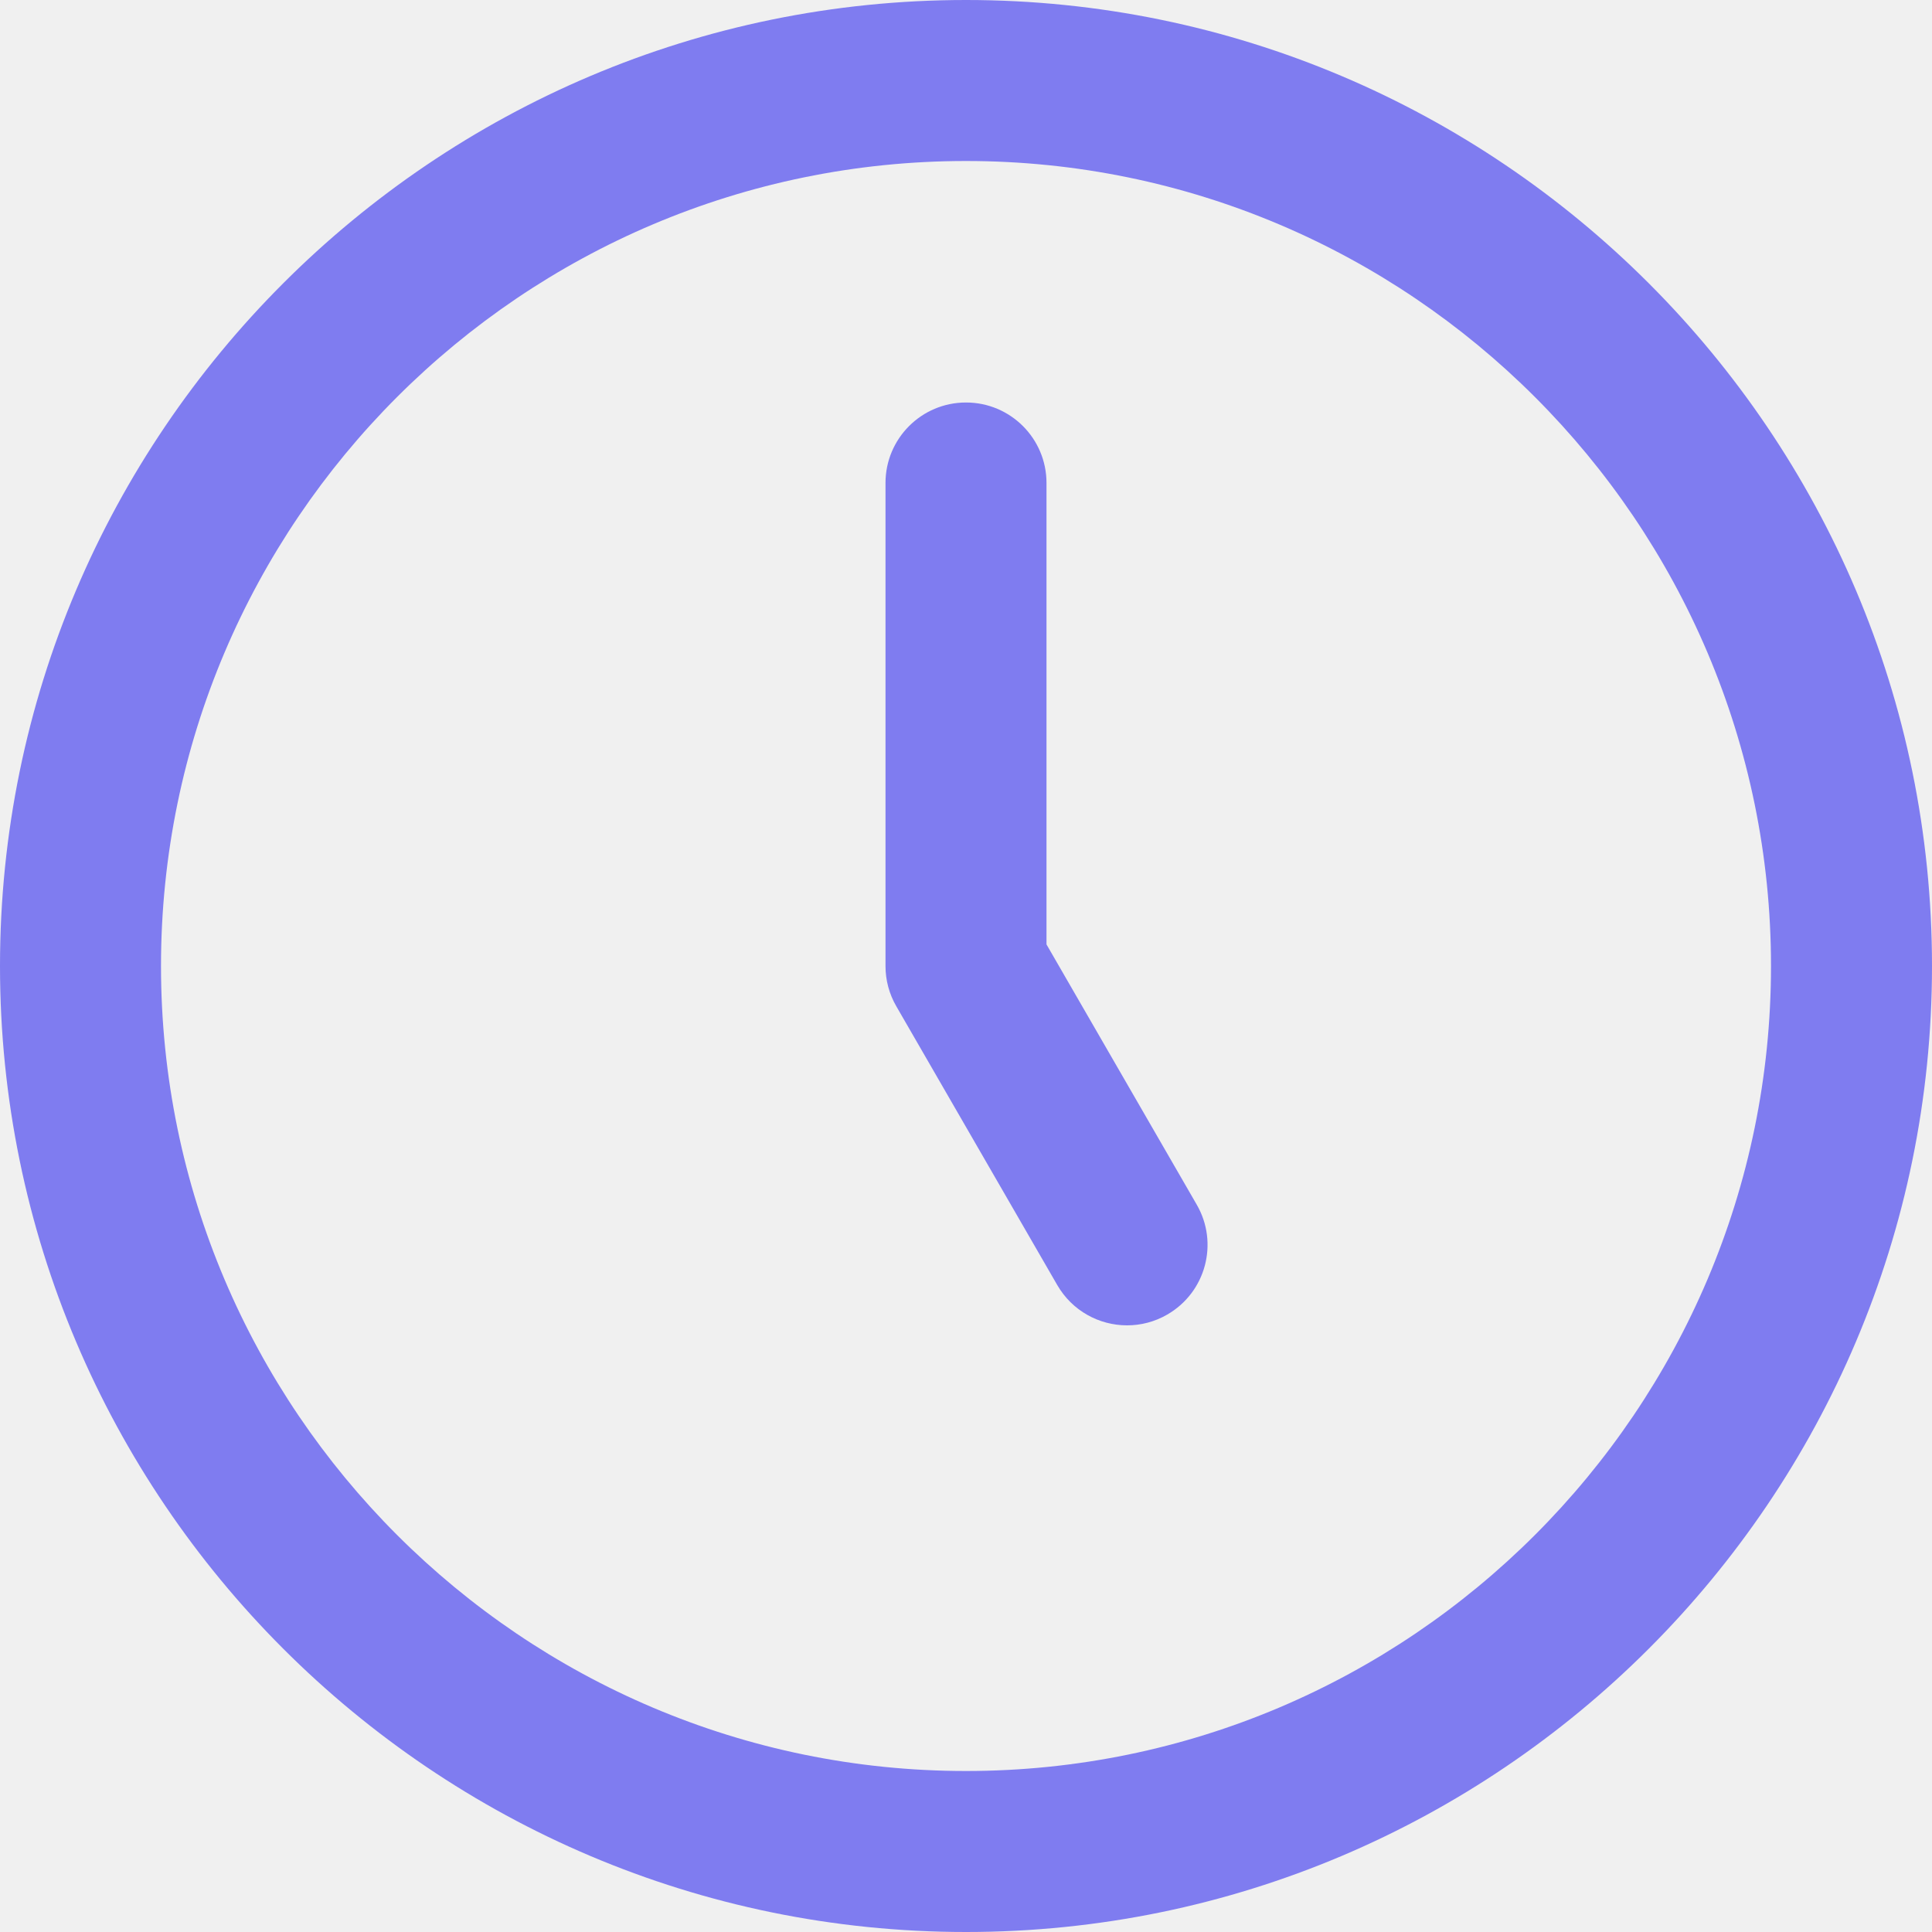
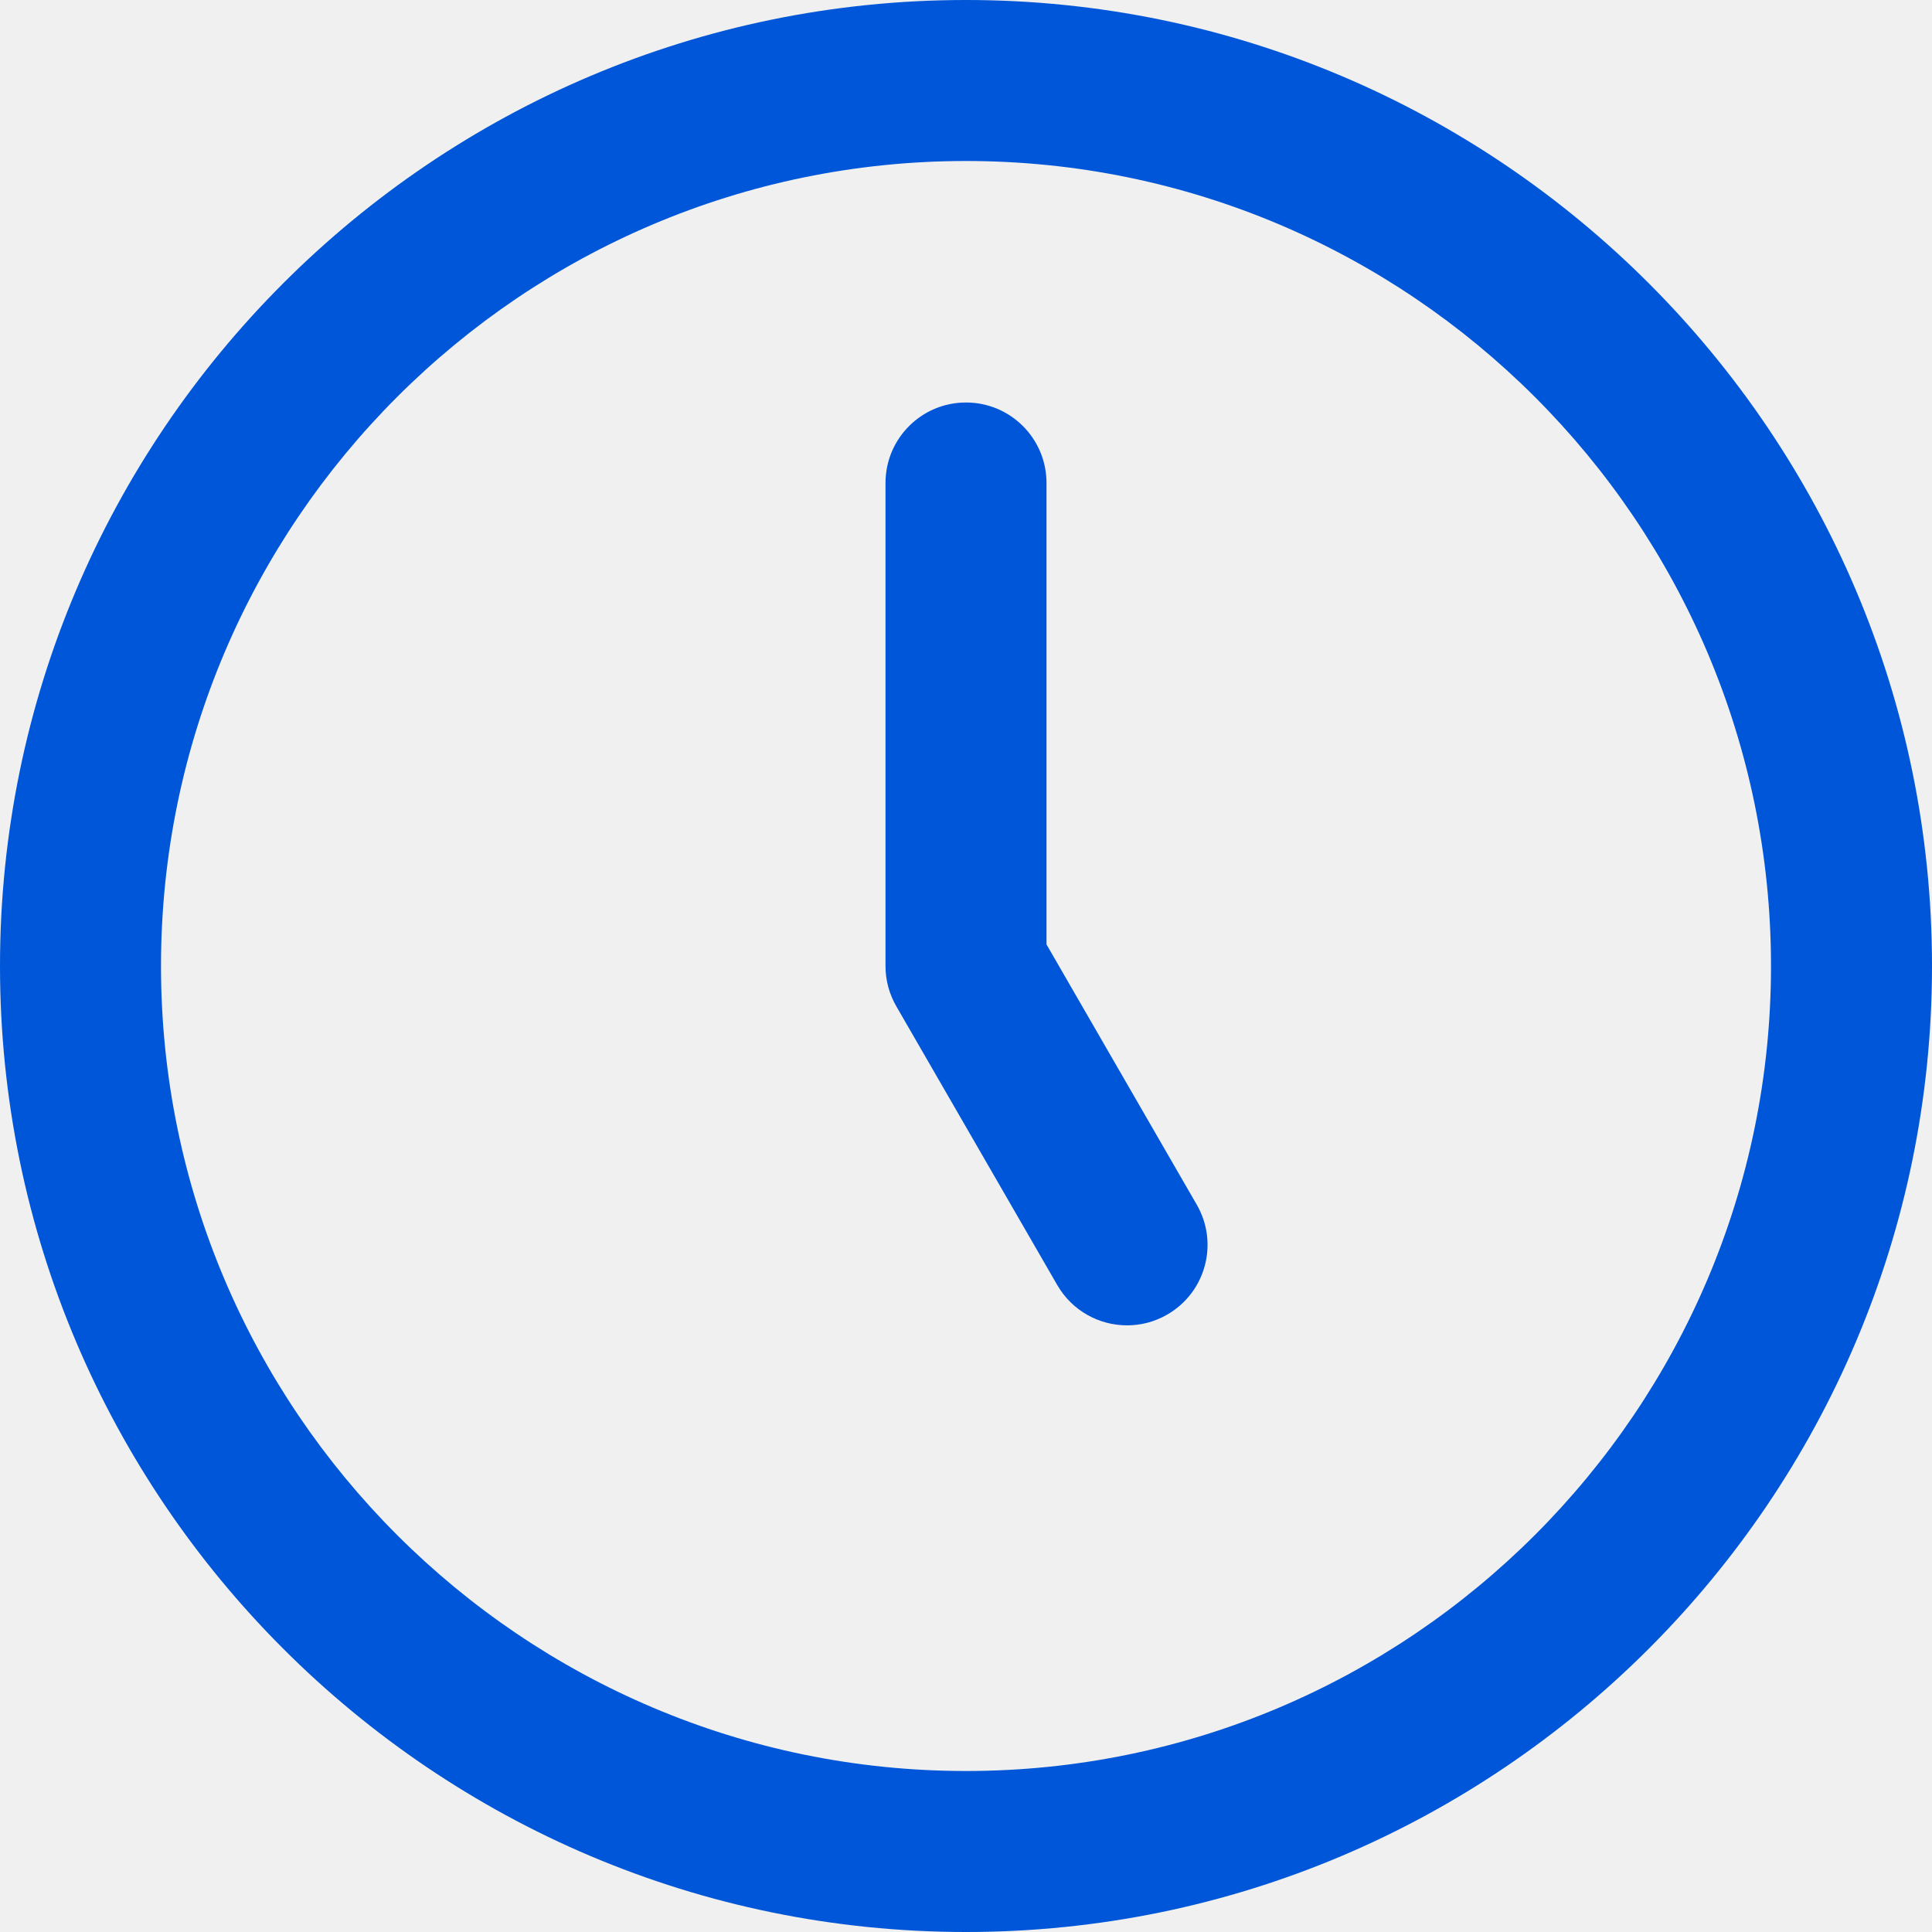
<svg xmlns="http://www.w3.org/2000/svg" width="24" height="24" viewBox="0 0 24 24" fill="none">
  <g clip-path="url(#clip0_488_5175)">
-     <path d="M12 24C5.383 24 0 18.617 0 12C0 5.383 5.383 0 12 0C18.617 0 24 5.383 24 12C24 18.617 18.617 24 12 24ZM12 2C6.486 2 2 6.486 2 12C2 17.514 6.486 22 12 22C17.514 22 22 17.514 22 12C22 6.486 17.514 2 12 2ZM14.5 16.33C14.979 16.054 15.143 15.442 14.866 14.964L13 11.732V6C13 5.448 12.553 5 12 5C11.447 5 11 5.448 11 6V12C11 12.176 11.046 12.348 11.134 12.5L13.134 15.964C13.32 16.285 13.655 16.464 14.001 16.464C14.171 16.464 14.343 16.421 14.5 16.33Z" fill="#7F7CF0" />
+     <path d="M12 24C5.383 24 0 18.617 0 12C0 5.383 5.383 0 12 0C18.617 0 24 5.383 24 12C24 18.617 18.617 24 12 24ZM12 2C6.486 2 2 6.486 2 12C2 17.514 6.486 22 12 22C17.514 22 22 17.514 22 12C22 6.486 17.514 2 12 2ZM14.5 16.33C14.979 16.054 15.143 15.442 14.866 14.964L13 11.732V6C13 5.448 12.553 5 12 5C11.447 5 11 5.448 11 6V12C11 12.176 11.046 12.348 11.134 12.5L13.134 15.964C13.32 16.285 13.655 16.464 14.001 16.464C14.171 16.464 14.343 16.421 14.5 16.33Z" fill="#0056D8" />
  </g>
  <defs>
    <clipPath id="clip0_488_5175">
      <rect width="24" height="24" fill="white" />
    </clipPath>
  </defs>
</svg>
